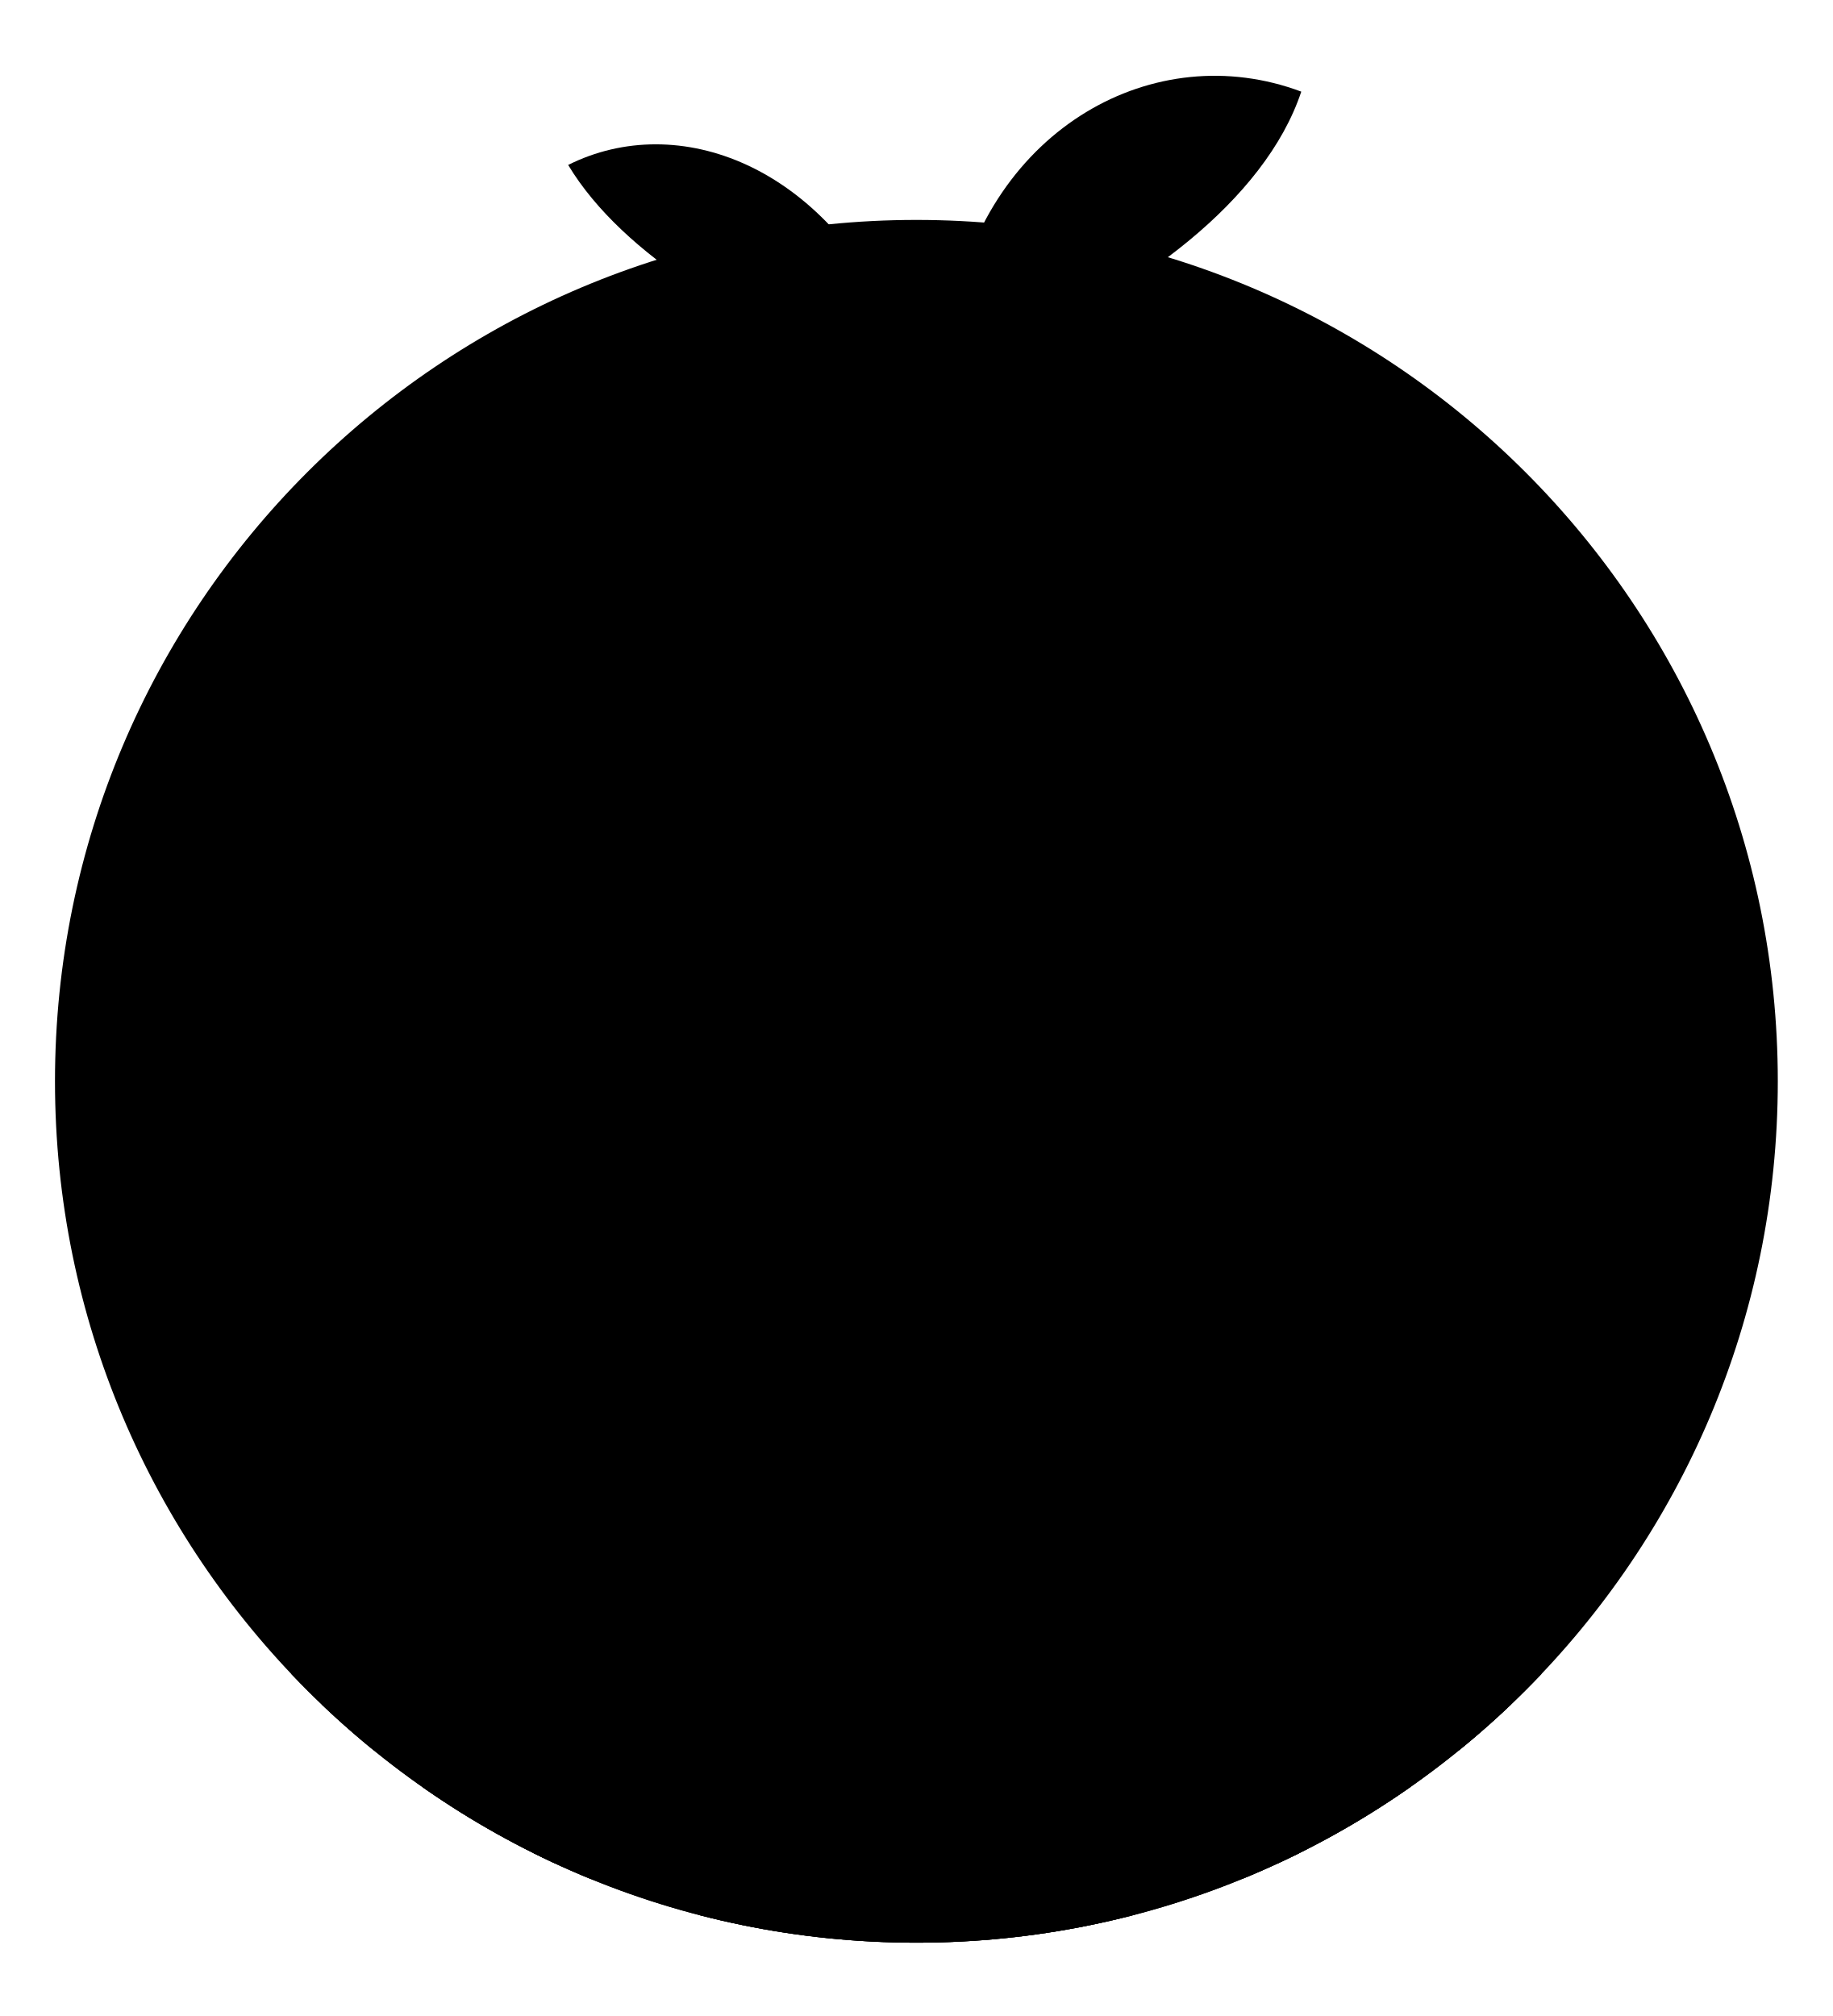
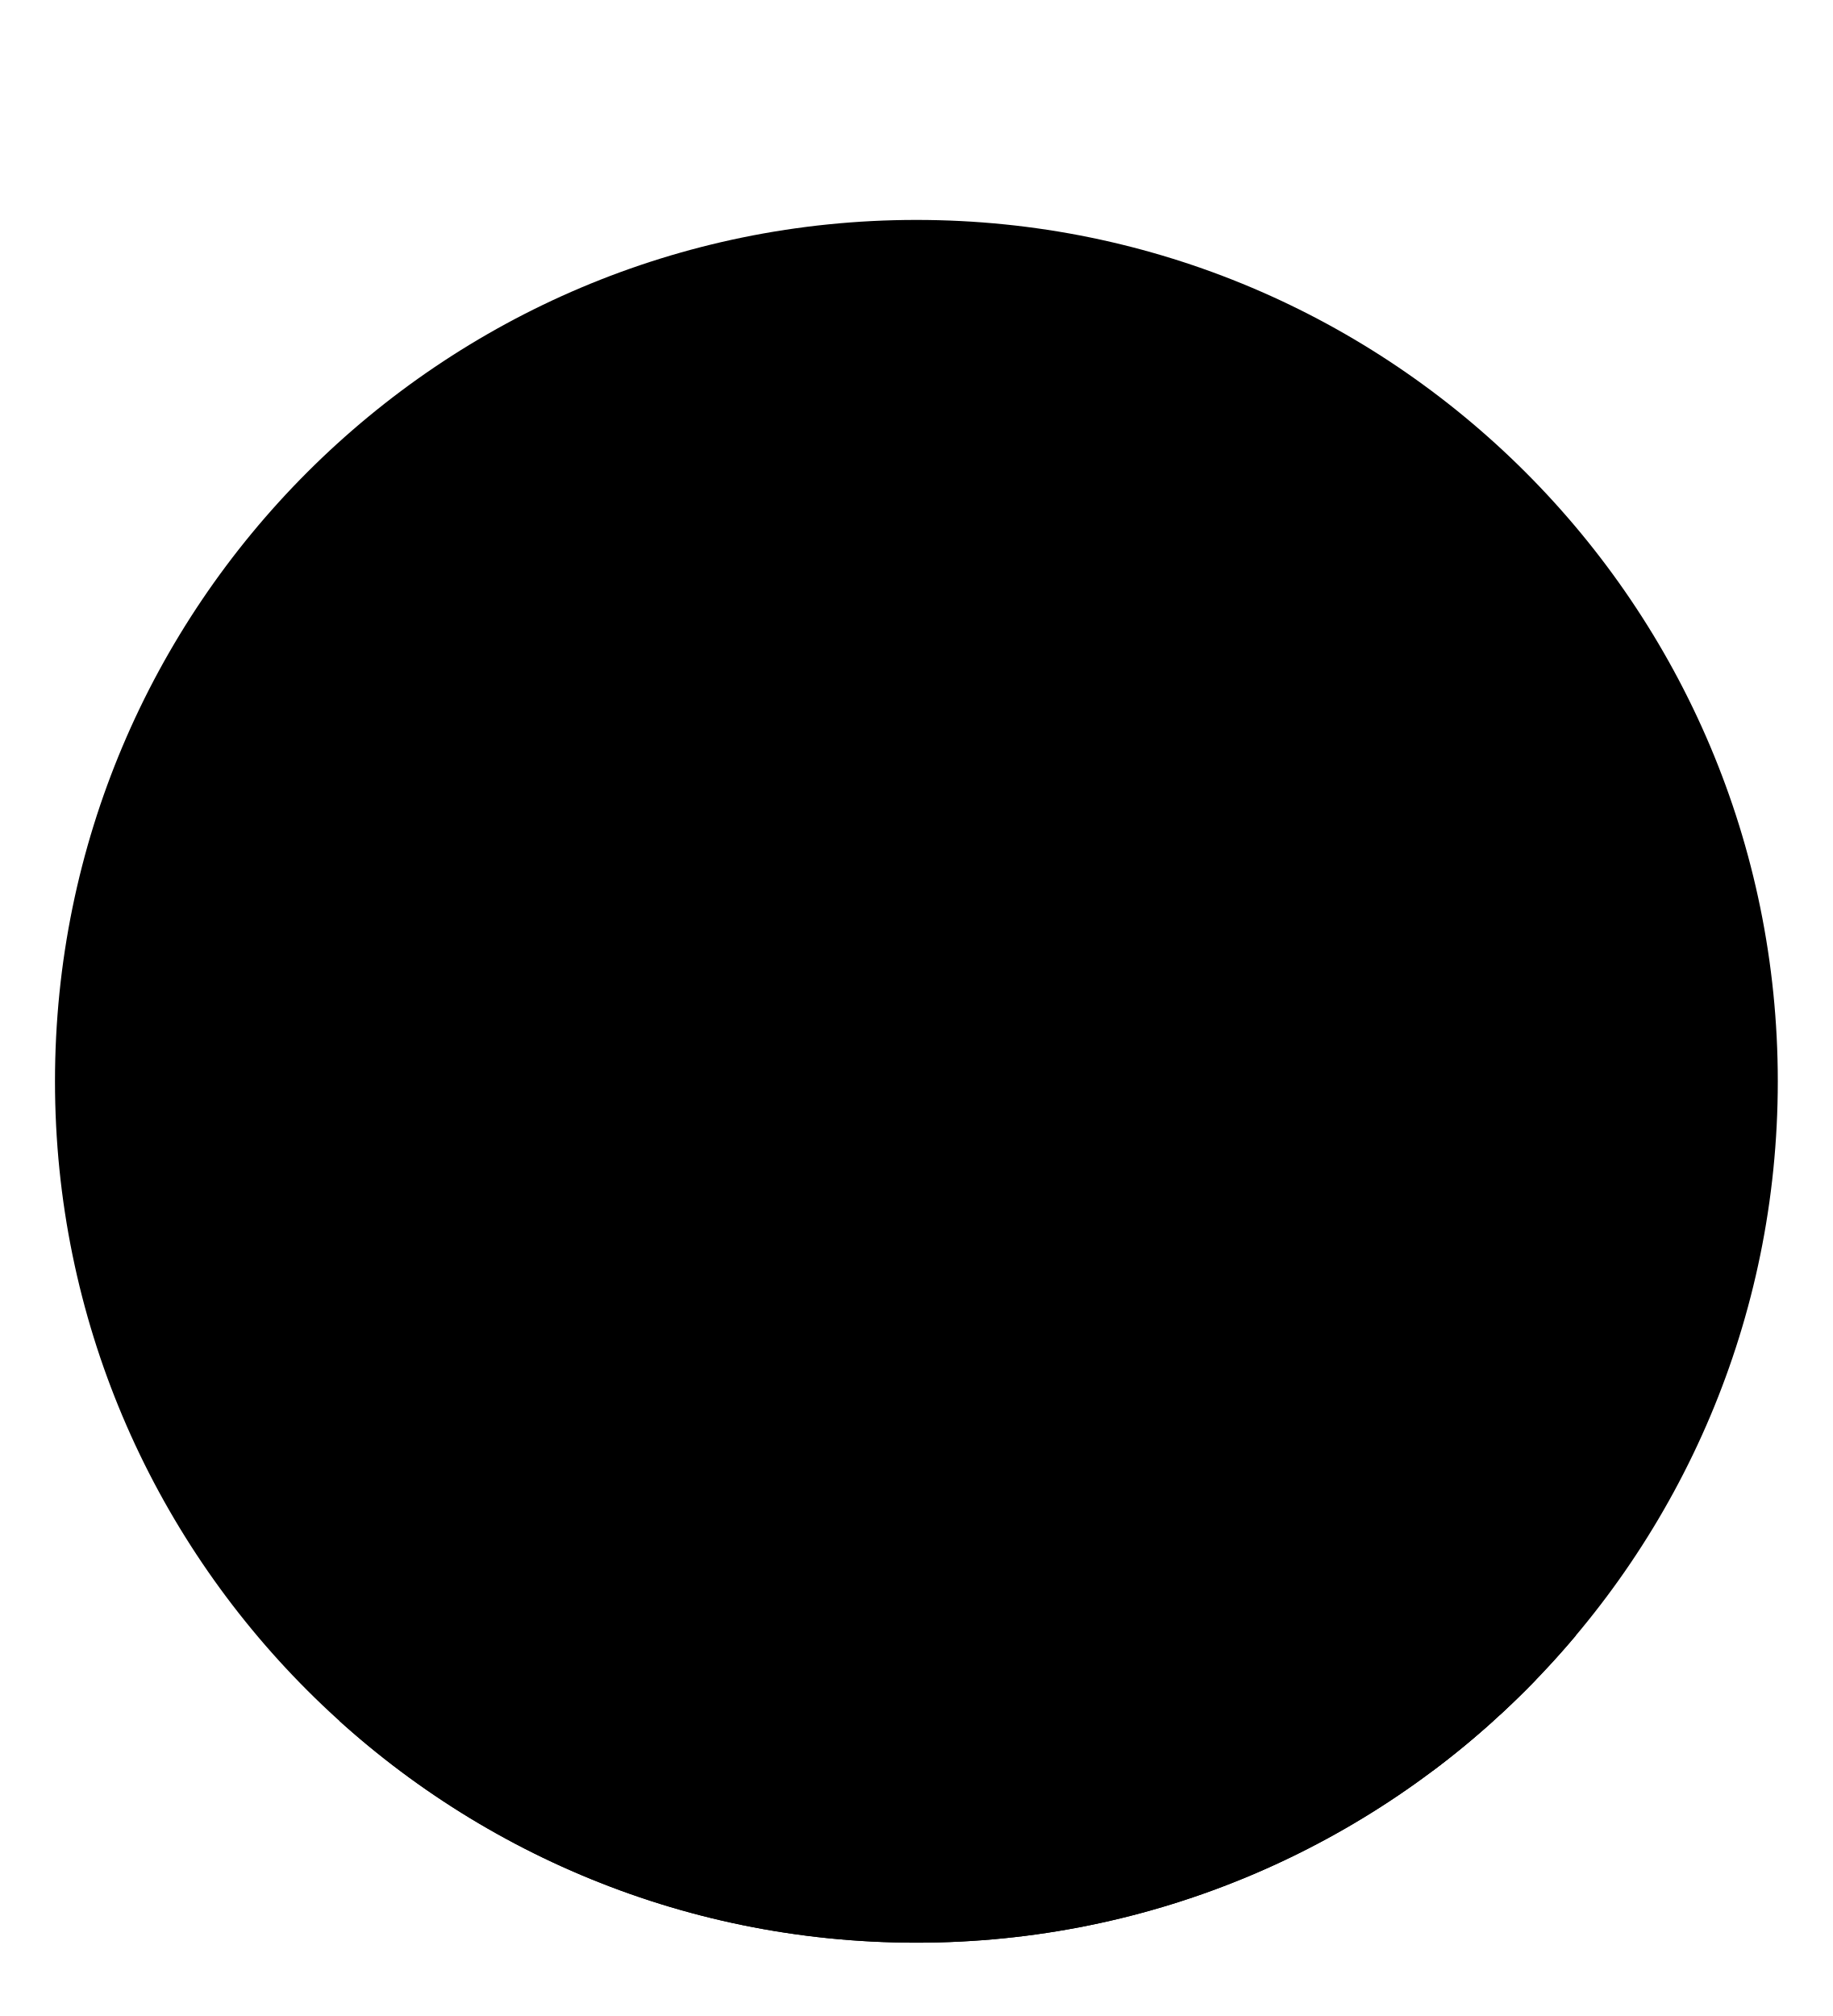
- <svg xmlns="http://www.w3.org/2000/svg" class="md-mascotte md-mascotte-salut" viewBox="0 0 200 220" role="img" aria-label="Mousso, la femme au foulard rose de Mousso Dambé, te fait signe de la main">
+ <svg xmlns="http://www.w3.org/2000/svg" class="md-mascotte md-mascotte-salut" viewBox="0 0 200 220" role="img" aria-label="Dambé, l'infirmière de Mousso Dambé, te fait coucou de la main">
  <defs>
-     <clipPath id="md-clip-m-salut">
+     <clipPath id="md-m-salut-disque">
      <circle cx="100" cy="118" r="94" />
-     </clipPath>
-     <clipPath id="md-clip-m-salut-haut">
-       <path d="M24 220C24 186 38 163 68 153C80 148 90 145 100 145C110 145 120 148 132 153C162 163 176 186 176 220Z" />
    </clipPath>
  </defs>
  <circle class="md-m-disque" cx="100" cy="118" r="94" />
  <g class="md-m-entre">
-     <g class="md-m-bras">
-       <path class="md-m-trait md-m-s-haut" stroke-width="21" d="M58 164L38 157" />
-       <path class="md-m-trait md-m-s-peau" stroke-width="13" d="M38 157L33.5 124" />
-       <path class="md-m-trait md-m-s-peau" stroke-width="4.6" d="M27.2 106L26.5 92.5M31.3 105L31 89.5M35.4 105L35.6 91M39.4 107L40 95.5M26.5 116L19.5 107.5" />
-       <path class="md-m-peau" d="M25 105H41.8C42.4 113 41.4 121 39.6 128H27.2C25.6 121 24.6 113 25 105Z" />
-       <path class="md-m-trait md-m-s-peau-o" stroke-width="1" d="M29.2 104V96M33.4 103.5V94M37.5 104.5V97" />
+     <g clip-path="url(#md-m-salut-disque)">
+       <path class="md-m-peau-o" d="M89 120V144H111V120Z" />
+       <path class="md-m-blanc md-m-cerne" stroke-width="2.4" d="M30 222C32 180 54 152 86 141H114C146 152 168 180 170 222Z" />
+       <path class="md-m-peau" d="M87 141.6L100 162L113 141.6Z" />
+       <path class="md-m-trait md-m-s-rose" stroke-width="3.4" d="M85 141L100 165L115 141" />
+       <path class="md-m-trait md-m-s-rose-f" stroke-width="2.2" d="M90 144L97.5 176M110 144L102.5 176" />
+       <rect class="md-m-blanc md-m-cerne" stroke-width="2.2" x="88" y="175" width="24" height="28" rx="4" />
+       <path class="md-m-rose" d="M89.1 182V180A4 4 0 0 1 93 176.1H107A4 4 0 0 1 110.9 180V182Z" />
+       <g transform="translate(100 191) scale(0.42)">
+         <path class="md-m-fleur" d="M0 10C-3 4-8 2-13 3C-11 8-6 11 0 10ZM0 10C3 4 8 2 13 3C11 8 6 11 0 10ZM-2-12C7-7 10 1 1 8C3 1-2-5-2-12Z" />
+         <path class="md-m-encre" d="M-3-10C-9-4-8 3 0 8C-3 2-5-4-3-10Z" />
+       </g>
+       <path class="md-m-trait md-m-s-rose-clair" stroke-width="2" d="M94 198.5H106" />
+       <rect class="md-m-rose-f md-m-cerne" stroke-width="1.6" x="61" y="166" width="5.5" height="14" rx="2.6" />
+       <path class="md-m-blanc md-m-cerne" stroke-width="2" d="M56 177H74V191Q74 195 70 195H60Q56 195 56 191Z" />
+       <path class="md-m-trait md-m-s-rose" stroke-width="2.6" d="M57 178.5H73" />
+       <g transform="rotate(-8 149 166)">
+         <rect class="md-m-rose md-m-cerne" stroke-width="2.4" x="128" y="138" width="42" height="56" rx="6" />
+         <rect class="md-m-blanc" x="133" y="145" width="32" height="44" rx="2" />
+         <g transform="translate(149 158) scale(0.55)">
+           <path class="md-m-fleur" d="M0 10C-3 4-8 2-13 3C-11 8-6 11 0 10ZM0 10C3 4 8 2 13 3C11 8 6 11 0 10ZM-2-12C7-7 10 1 1 8C3 1-2-5-2-12Z" />
+           <path class="md-m-encre" d="M-3-10C-9-4-8 3 0 8C-3 2-5-4-3-10Z" />
+         </g>
+         <path class="md-m-trait md-m-s-rose-clair" stroke-width="2.6" d="M138 171H160M138 177H160M138 183H153" />
+         <rect class="md-m-encre" x="141" y="134" width="16" height="9" rx="3" />
+       </g>
+       <path class="md-m-trait md-m-s-trait" stroke-width="14" d="M124 204L132 178" />
+       <path class="md-m-trait md-m-s-peau" stroke-width="10" d="M124 204L132 178" />
+       <ellipse class="md-m-peau md-m-cerne" stroke-width="2.2" cx="133" cy="174" rx="7" ry="8.5" />
+       <path class="md-m-trait md-m-s-peau-o" stroke-width="1.8" d="M134 168Q139 171 137 177" />
    </g>
-     <g clip-path="url(#md-clip-m-salut)">
-       <path class="md-m-haut" d="M24 220C24 186 38 163 68 153C80 148 90 145 100 145C110 145 120 148 132 153C162 163 176 186 176 220Z" />
-       <g clip-path="url(#md-clip-m-salut-haut)">
-         <rect class="md-m-bande1" x="20" y="186" width="160" height="5" />
-         <rect class="md-m-bande2" x="20" y="195" width="160" height="10" />
-         <rect class="md-m-bande1" x="20" y="209" width="160" height="5" />
-         <path class="md-m-motif" d="M40 196L44 200L40 204L36 200ZM60 196L64 200L60 204L56 200ZM80 196L84 200L80 204L76 200ZM100 196L104 200L100 204L96 200ZM120 196L124 200L120 204L116 200ZM140 196L144 200L140 204L136 200ZM160 196L164 200L160 204L156 200Z" />
+     <path class="md-m-cheveux md-m-cerne" stroke-width="2.4" d="M57 108C44 74 64 40 100 40C136 40 156 74 143 108C139 118 129 121 123 115H77C71 121 61 118 57 108Z" />
+     <circle class="md-m-peau md-m-cerne" stroke-width="2.2" cx="65" cy="101" r="6.5" />
+     <circle class="md-m-peau md-m-cerne" stroke-width="2.2" cx="135" cy="101" r="6.5" />
+     <circle class="md-m-rose" cx="64" cy="109" r="2.6" />
+     <circle class="md-m-rose" cx="136" cy="109" r="2.6" />
+     <ellipse class="md-m-peau md-m-cerne" stroke-width="2.4" cx="100" cy="96" rx="36" ry="35" />
+     <path class="md-m-cheveux" d="M63.5 95C61 69 78 55 100 55C122 55 139 69 136.5 95C130 81 119 72 104 71C100 76 92 79 84 78C74 81 67 87 63.5 95Z" />
+     <path class="md-m-trait md-m-s-cheveux" stroke-width="2.6" d="M78 84Q85 79.5 92 82.5M108 82.5Q115 79.5 122 84" />
+     <g class="md-m-yeux">
+       <ellipse class="md-m-encre" cx="86" cy="97" rx="5.8" ry="7.2" />
+       <ellipse class="md-m-encre" cx="114" cy="97" rx="5.8" ry="7.2" />
+       <circle class="md-m-blanc" cx="88.2" cy="94.2" r="2.2" />
+       <circle class="md-m-blanc" cx="116.2" cy="94.2" r="2.2" />
+       <circle class="md-m-blanc" cx="84.2" cy="100.4" r="1" />
+       <circle class="md-m-blanc" cx="112.2" cy="100.4" r="1" />
+       <path class="md-m-trait md-m-s-encre" stroke-width="2" d="M80.6 93.2L77.4 90.6M119.4 93.2L122.6 90.6" />
+     </g>
+     <ellipse class="md-m-joue" cx="76" cy="109" rx="6.5" ry="3.8" />
+     <ellipse class="md-m-joue" cx="124" cy="109" rx="6.5" ry="3.8" />
+     <path class="md-m-trait md-m-s-peau-o" stroke-width="2.2" d="M96.5 106Q100 108.6 103.5 106" />
+     <path class="md-m-bouche md-m-cerne" stroke-width="1.6" d="M89 112Q100 114.5 111 112Q109.5 124 100 124Q90.5 124 89 112Z" />
+     <path class="md-m-blanc" d="M91 113.2Q100 115.2 109 113.2L108.5 116Q100 117.6 91.5 116Z" />
+     <path class="md-m-rose" d="M94.5 120.8Q100 117 105.5 120.8Q103 123.2 100 123.2Q97 123.2 94.5 120.8Z" />
+     <g class="md-m-bonnet">
+       <path class="md-m-blanc md-m-cerne" stroke-width="2.4" d="M66 60C63 47 66 36 72 29C86 23 114 23 128 29C134 36 137 47 134 60C124 53 112 51 100 51C88 51 76 53 66 60Z" />
+       <path class="md-m-trait md-m-s-rose" stroke-width="3.6" d="M69 54.5C80 47.5 120 47.5 131 54.5" />
+       <path class="md-m-trait md-m-s-rose-clair" stroke-width="2" d="M75 32.5Q100 38 125 32.5" />
+       <g transform="translate(100 40) scale(0.62)">
+         <path class="md-m-fleur" d="M0 10C-3 4-8 2-13 3C-11 8-6 11 0 10ZM0 10C3 4 8 2 13 3C11 8 6 11 0 10ZM-2-12C7-7 10 1 1 8C3 1-2-5-2-12Z" />
+         <path class="md-m-encre" d="M-3-10C-9-4-8 3 0 8C-3 2-5-4-3-10Z" />
      </g>
    </g>
-     <path class="md-m-peau-o" d="M89 116V144C92 155 108 155 111 144V116Z" />
-     <path class="md-m-trait md-m-s-perle" stroke-width="3.6" stroke-dasharray="0 5.2" d="M87 147Q100 160 113 147" />
-     <ellipse class="md-m-peau-o" cx="71" cy="97" rx="5" ry="7" />
-     <ellipse class="md-m-peau-o" cx="129" cy="97" rx="5" ry="7" />
-     <circle class="md-m-trait md-m-s-rose-f" stroke-width="2.6" cx="70" cy="111" r="6.5" />
-     <circle class="md-m-trait md-m-s-rose-f" stroke-width="2.6" cx="130" cy="111" r="6.5" />
-     <path class="md-m-peau" d="M100 58C119 58 130 72 130 92C130 111 118 129 100 129C82 129 70 111 70 92C70 72 81 58 100 58Z" />
-     <path class="md-m-trait md-m-s-encre" stroke-width="2.2" d="M80 84Q87 80 94 83M106 83Q113 80 120 84" />
-     <g class="md-m-yeux">
-       <ellipse class="md-m-encre" cx="87" cy="95" rx="3.8" ry="4.4" />
-       <ellipse class="md-m-encre" cx="113" cy="95" rx="3.8" ry="4.4" />
-       <circle class="md-m-blanc" cx="88.4" cy="93.4" r="1.3" />
-       <circle class="md-m-blanc" cx="114.4" cy="93.4" r="1.3" />
-       <path class="md-m-trait md-m-s-encre" stroke-width="2" d="M82.2 94.2Q86.8 88.6 92 93M82.2 94.2L79.4 92.4M117.8 94.2Q113.2 88.6 108 93M117.8 94.2L120.6 92.4" />
-     </g>
-     <path class="md-m-trait md-m-s-peau-o" stroke-width="2.2" d="M94.8 105.4Q100 108.8 105.2 105.4" />
-     <path class="md-m-levre-h" d="M89 112Q94 110.2 100 111.6Q106 110.2 111 112Q100 116 89 112Z" />
-     <path class="md-m-levre-b" d="M89 112Q100 116 111 112Q107 118.5 100 118.8Q93 118.5 89 112Z" />
-     <path class="md-m-trait md-m-s-peau-o" stroke-width="1.2" d="M87.4 110.6Q88.2 112.3 89.6 112.9M112.6 110.6Q111.8 112.3 110.4 112.9" />
-     <path class="md-m-rose" d="M66 92C58 62 70 30 100 28C130 30 142 62 134 92C131 78 122 68 100 67C78 68 69 78 66 92Z" />
-     <path class="md-m-trait md-m-s-blanc" stroke-width="3" d="M70 76Q100 46 130 76" />
-     <path class="md-m-trait md-m-s-encre" stroke-width="3" d="M74 63Q100 38 126 63" />
-     <path class="md-m-trait md-m-s-blanc" stroke-width="2.6" stroke-dasharray="0 6" d="M80 50Q100 30 120 50" />
-     <g class="md-m-noeud">
-       <path class="md-m-rose-f" d="M104 34C108 14 126 4 142 10C138 22 124 32 110 38Z" />
-       <path class="md-m-rose" d="M98 36C90 18 74 12 62 18C68 28 82 36 94 40Z" />
-       <path class="md-m-trait md-m-s-encre" stroke-width="2" d="M111 31C118 22 128 16 137 13" />
-       <ellipse class="md-m-rose-f" cx="101" cy="35" rx="9" ry="7" />
+     <g class="md-m-bras">
+       <g transform="translate(0 -6)">
+         <path class="md-m-trait md-m-s-trait" stroke-width="24" d="M64 172L42 166" />
+         <path class="md-m-trait md-m-s-blanc" stroke-width="19.6" d="M64 172L42 166" />
+         <path class="md-m-trait md-m-s-rose" stroke-width="3" d="M46 157.5L42.5 175" />
+         <path class="md-m-trait md-m-s-trait" stroke-width="14.4" d="M38 164L31.5 126" />
+         <path class="md-m-trait md-m-s-peau" stroke-width="10" d="M38 164L31.5 126" />
+         <path class="md-m-trait md-m-s-trait" stroke-width="8.6" d="M23.5 106L22 93.5M28.5 104L28 89M33.5 104L34 90M38.5 106.5L40 95M40 117L47 109.5" />
+         <ellipse class="md-m-peau md-m-cerne" stroke-width="2.2" cx="31" cy="113" rx="10.5" ry="12" />
+         <path class="md-m-trait md-m-s-peau" stroke-width="5" d="M23.5 106L22 93.5M28.5 104L28 89M33.5 104L34 90M38.5 106.5L40 95M40 117L47 109.5" />
+       </g>
    </g>
  </g>
</svg>
